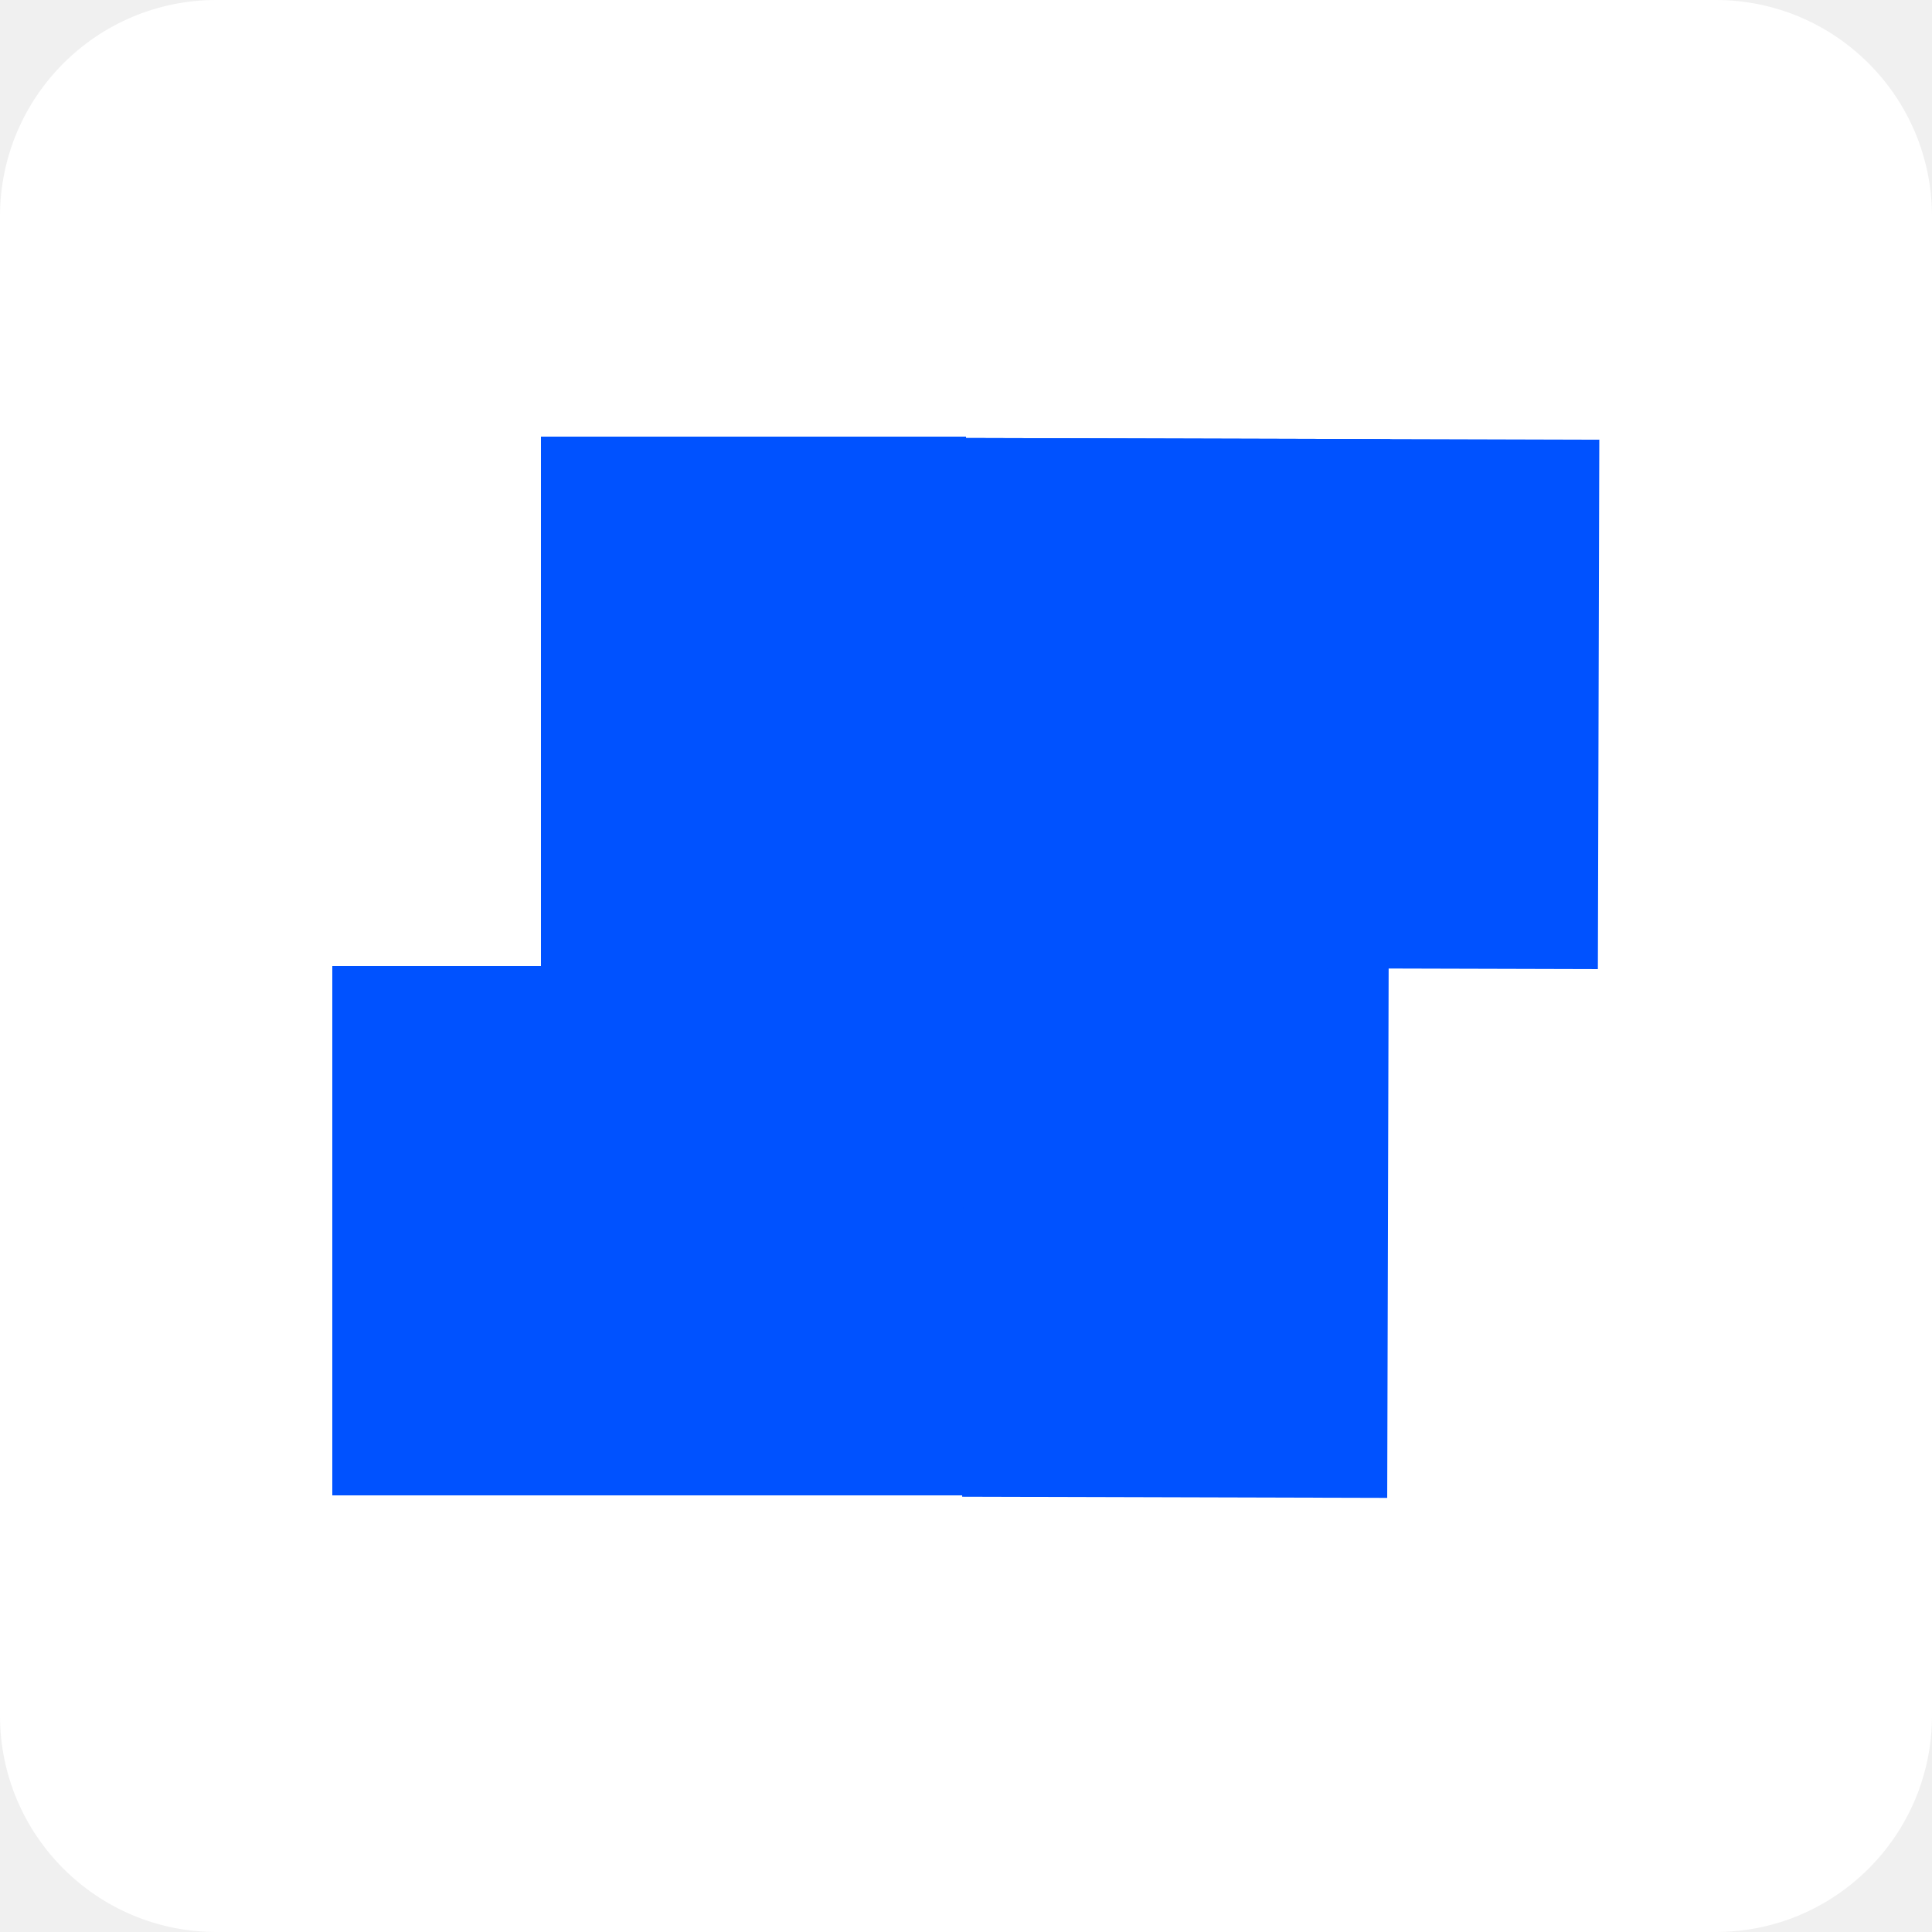
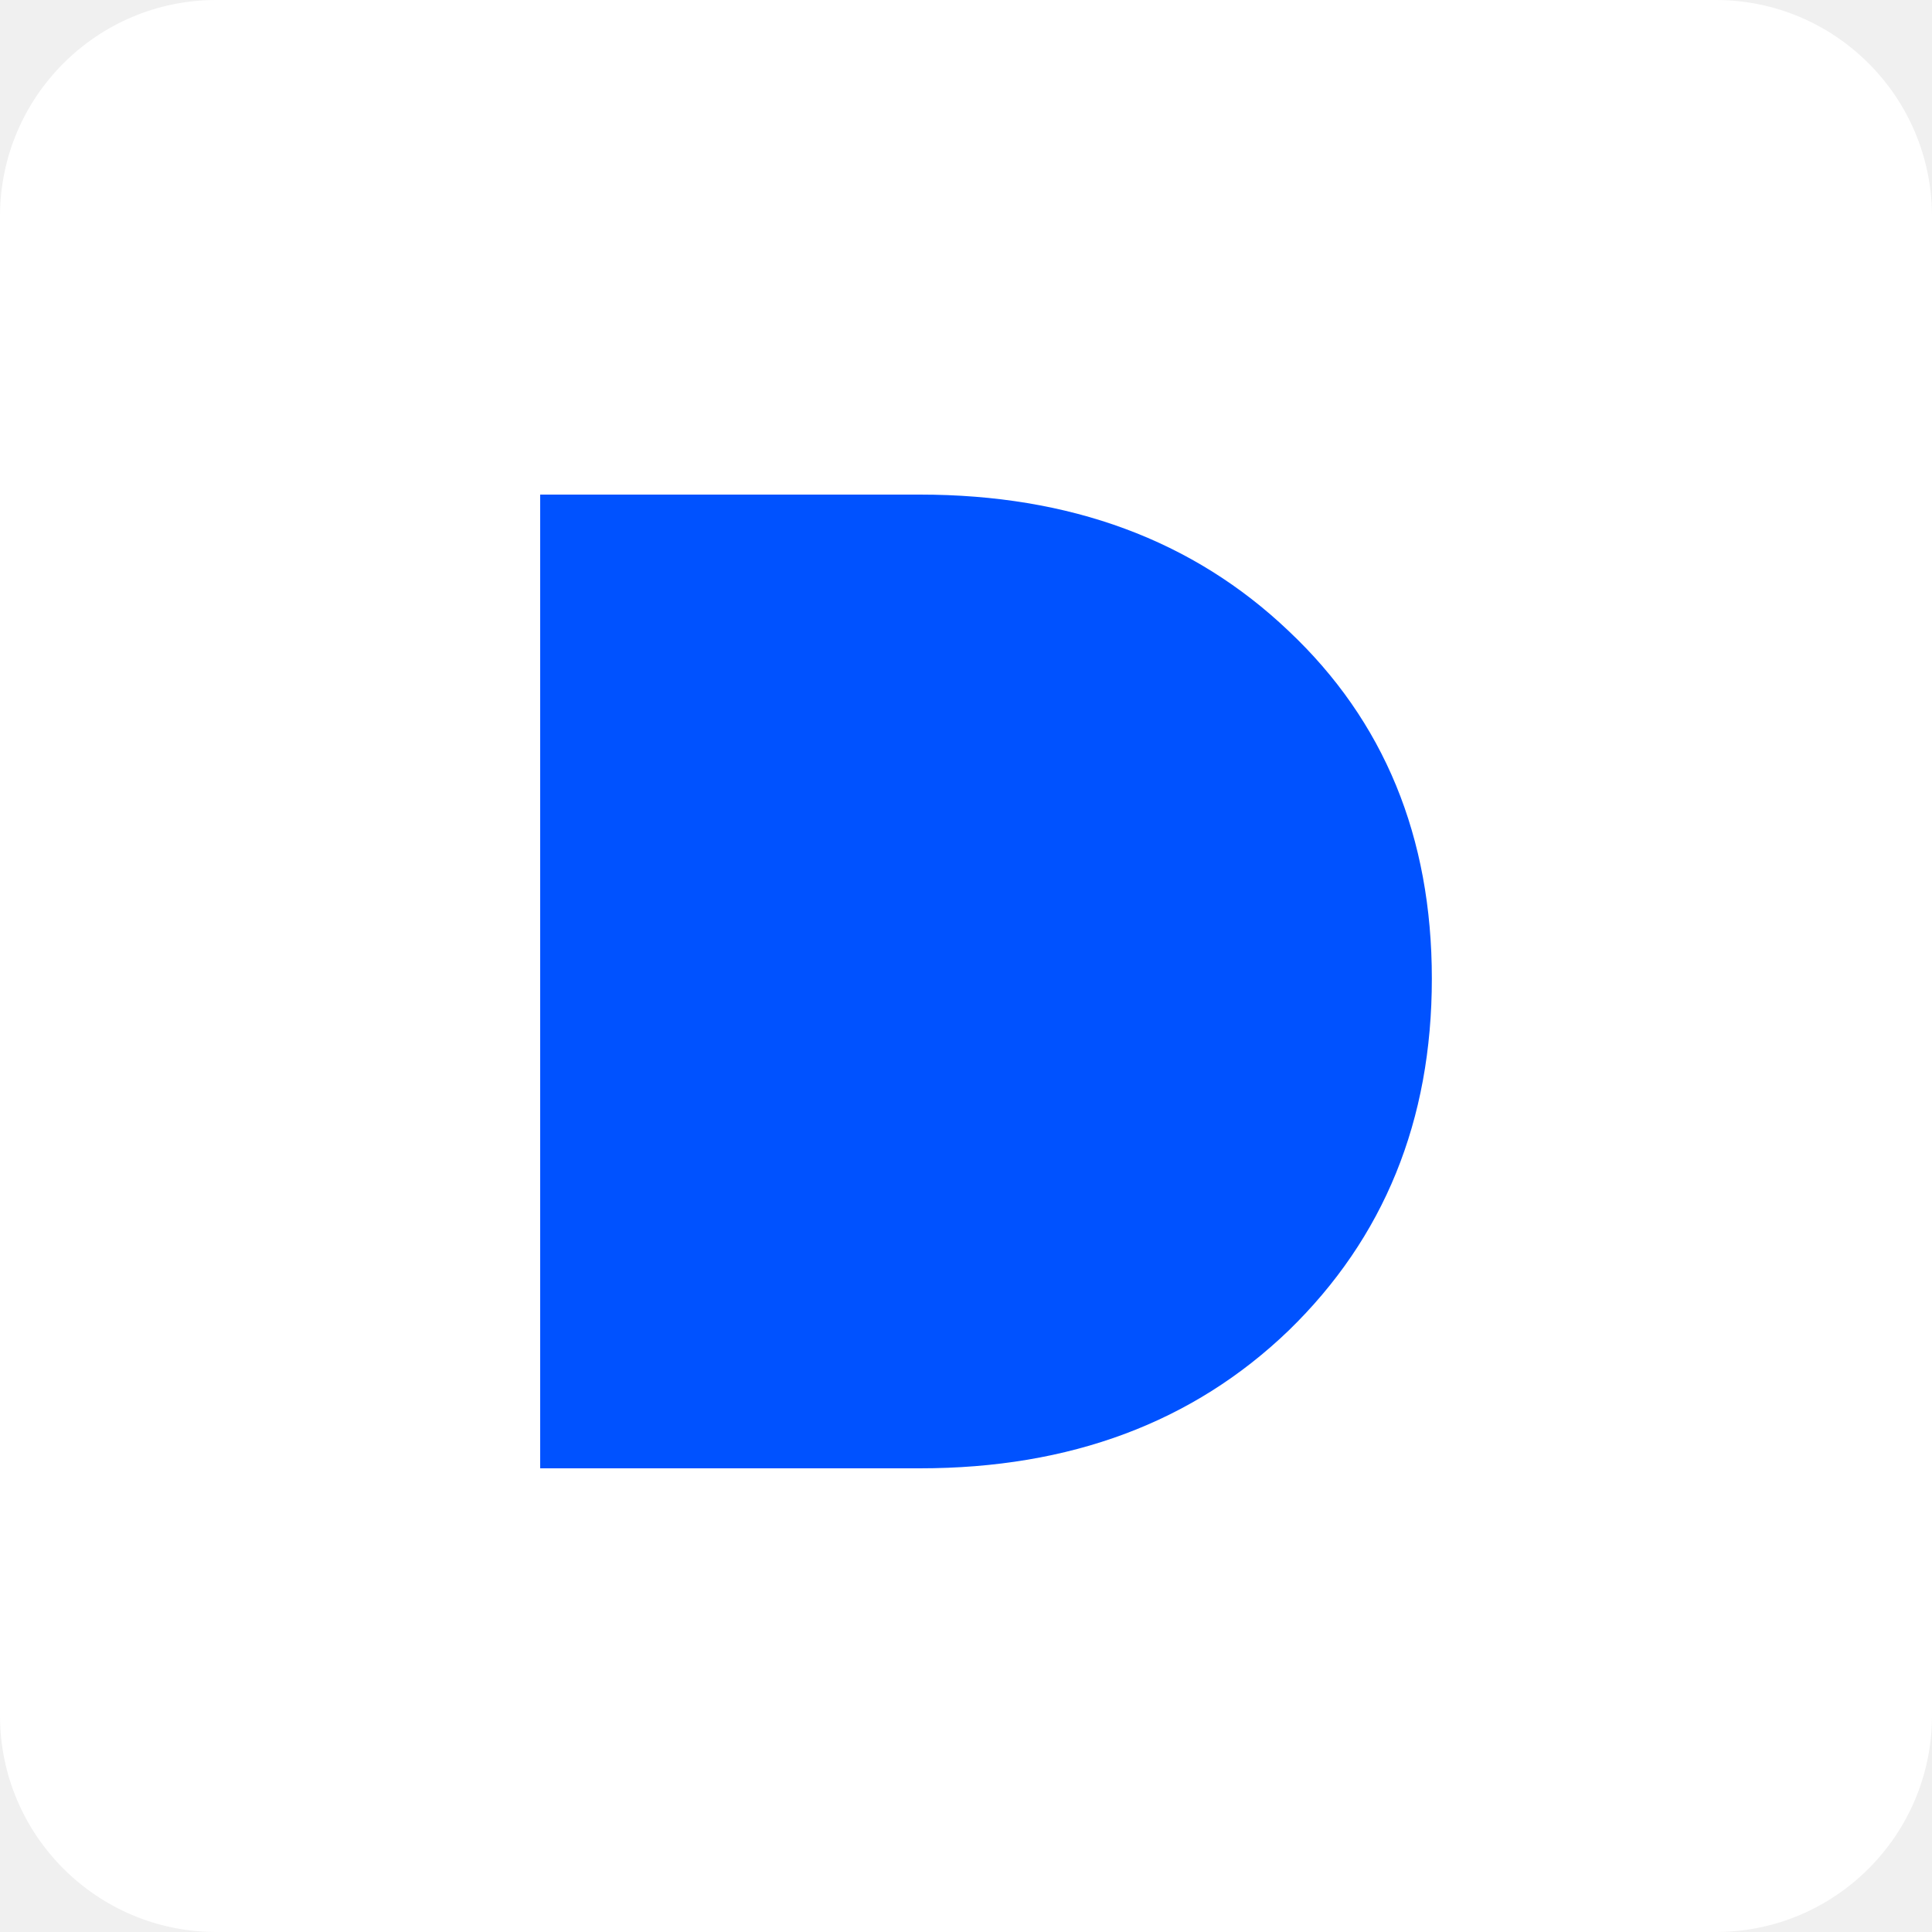
<svg xmlns="http://www.w3.org/2000/svg" width="500" height="500" viewBox="0 0 500 500" fill="none">
  <rect width="500" height="500" rx="56" fill="white" />
-   <path d="M140 113H250V387H140V113Z" fill="#0052FF" />
-   <path d="M86 250H250V387H86L86 250Z" fill="#0052FF" />
-   <path d="M359.008 387.652L249.008 387.352L249.755 113.353L359.755 113.653L359.008 387.652Z" fill="#0052FF" />
-   <path d="M413.527 250.798L249.528 250.351L249.901 113.352L413.901 113.799L413.527 250.798Z" fill="#0052FF" />
+   <path d="M139.8 380V128H238.08C276.96 128 308.76 139.76 333.48 163.28C358.2 186.56 370.56 216.56 370.56 253.28C370.56 290 358.2 320.36 333.48 344.36C308.76 368.12 276.96 380 238.08 380H139.8ZM238.08 326C258.24 326 274.08 319.28 285.6 305.84C297.12 292.4 302.88 274.88 302.88 253.28C302.88 231.92 297.12 214.76 285.6 201.8C274.08 188.6 258.24 182 238.08 182H206.04V326H238.08Z" fill="#0052FF" />
+   <rect x="192" y="174" width="115" height="155" fill="#0052FF" />
</svg>
